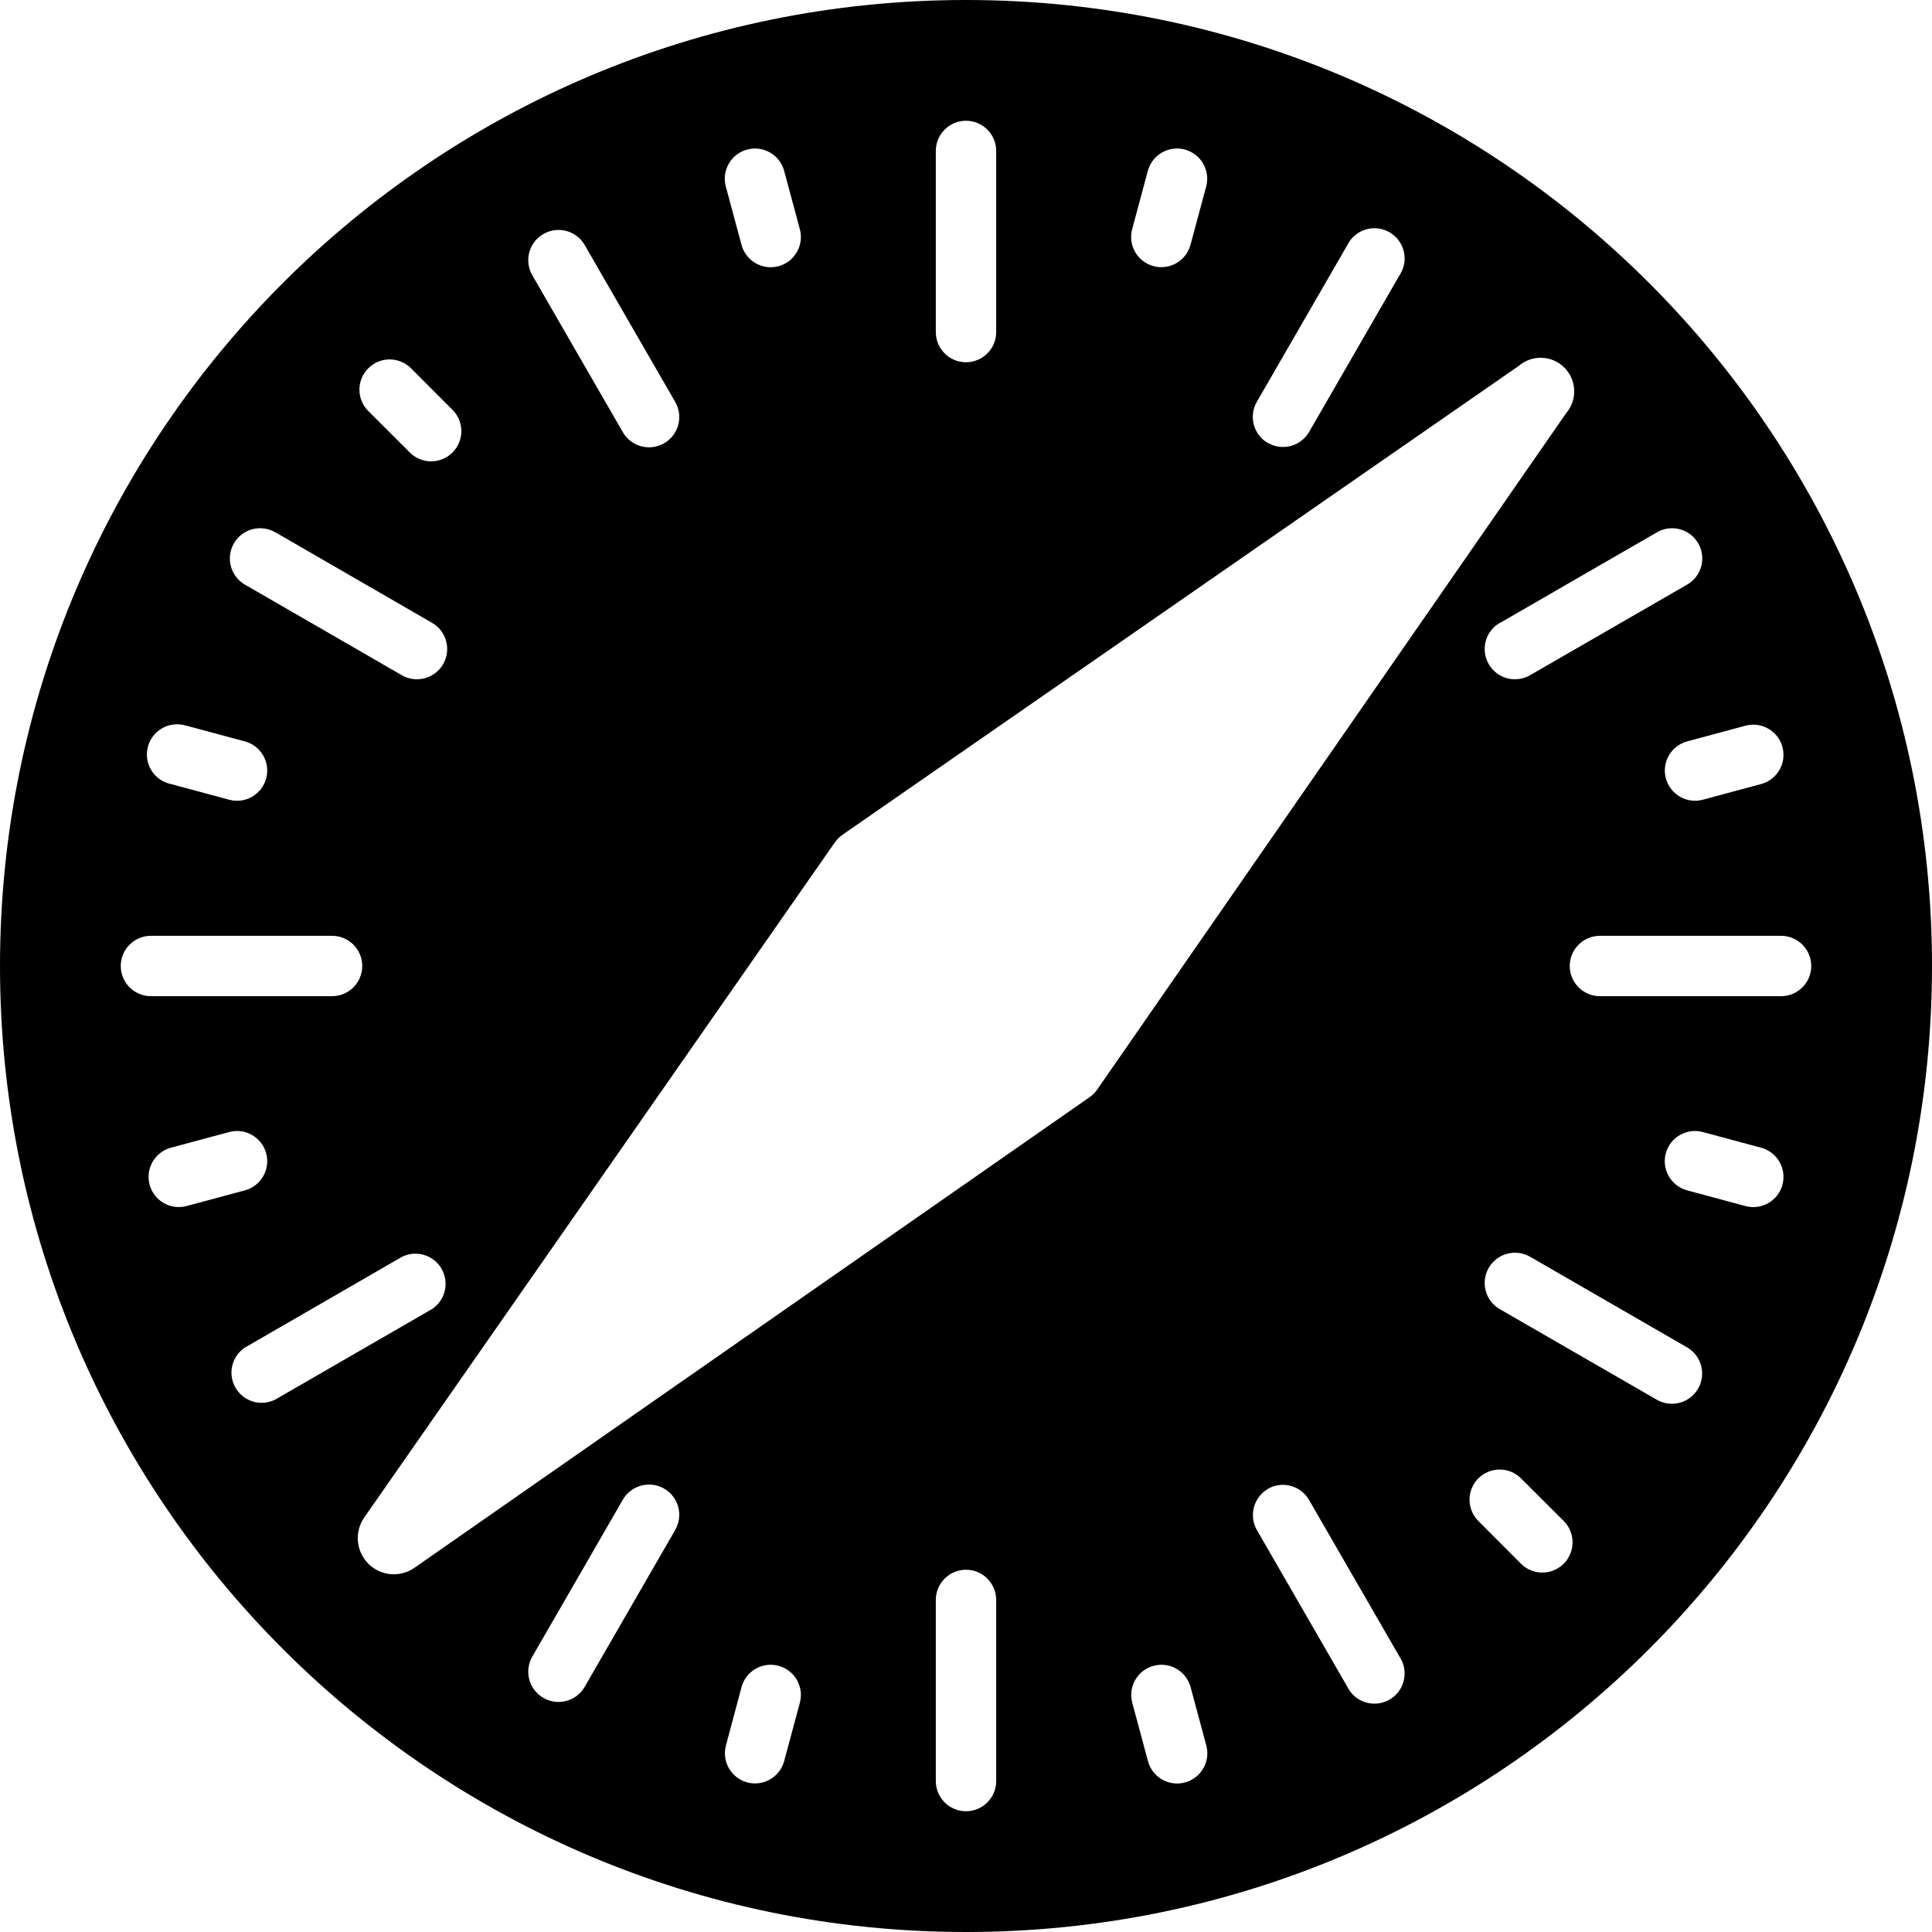
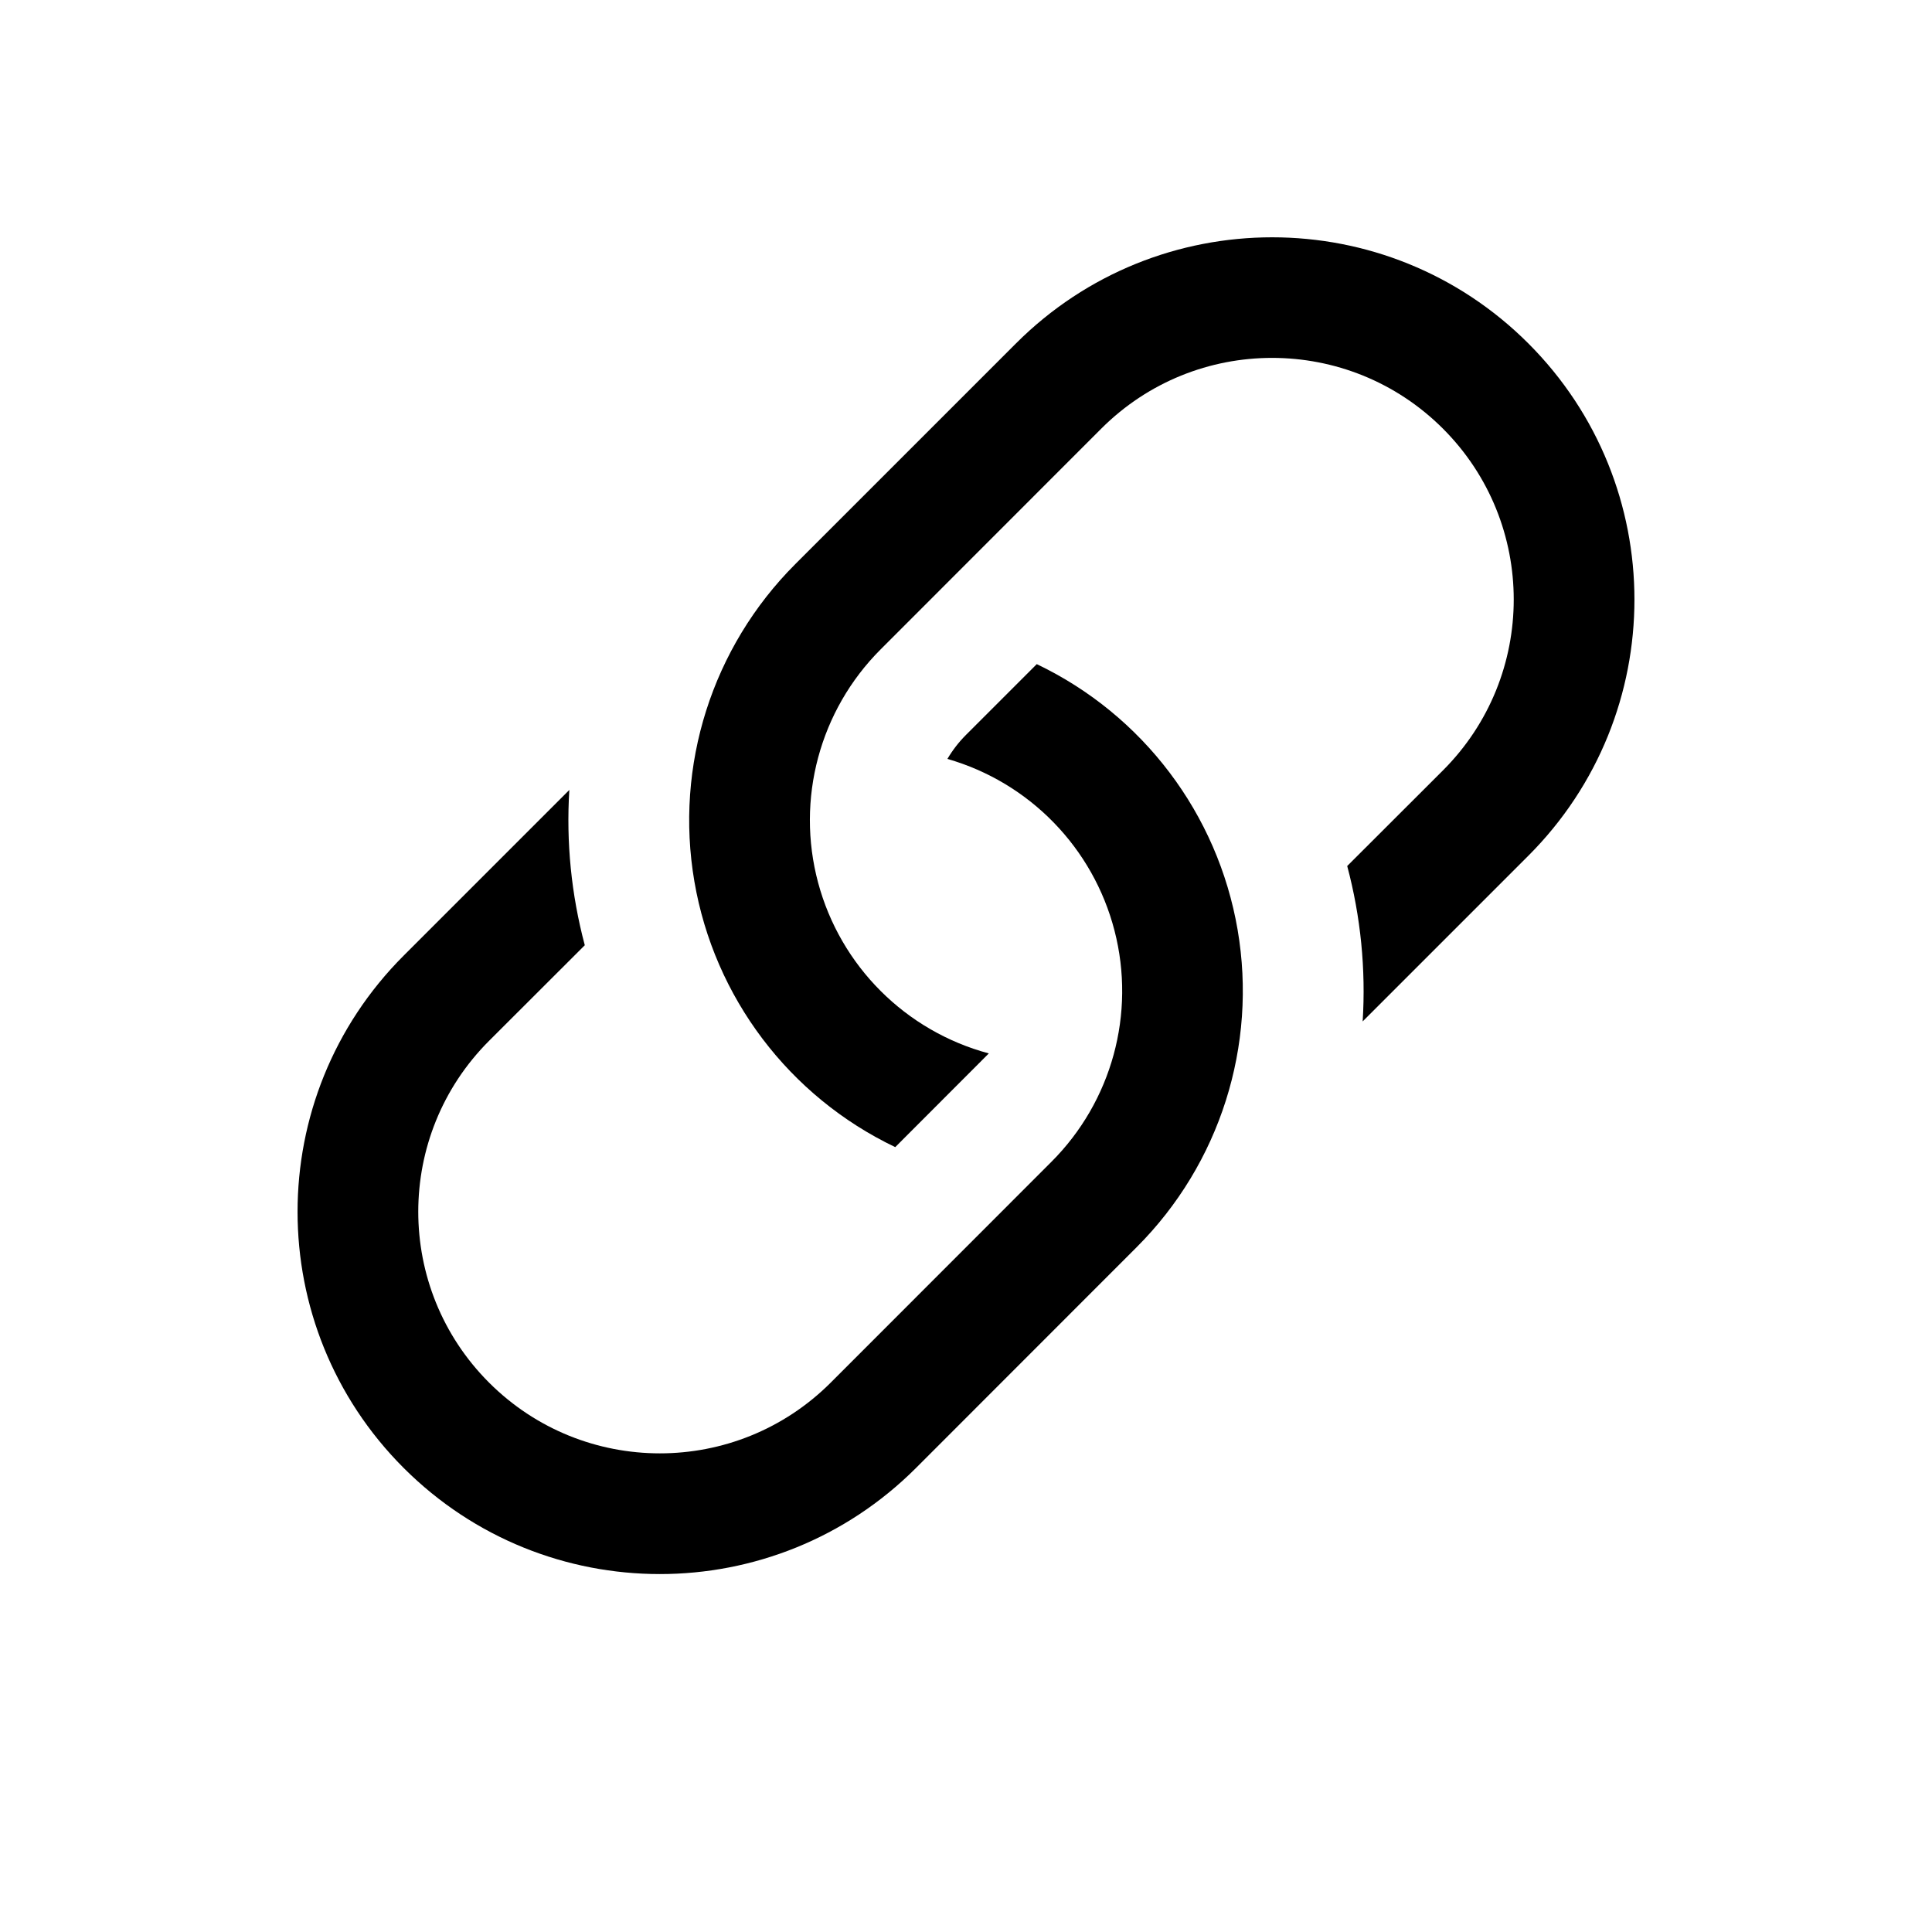
- <svg xmlns="http://www.w3.org/2000/svg" width="16" height="16" fill="black" class="bi bi-browser-safari" viewBox="0 0 16 16">
-   <path d="M8 16A8 8 0 1 0 8 0a8 8 0 0 0 0 16Zm.25-14.75v1.5a.25.25 0 0 1-.5 0v-1.5a.25.25 0 0 1 .5 0Zm0 12v1.5a.25.25 0 1 1-.5 0v-1.5a.25.25 0 1 1 .5 0ZM4.5 1.938a.25.25 0 0 1 .342.091l.75 1.3a.25.25 0 0 1-.434.25l-.75-1.3a.25.25 0 0 1 .092-.341Zm6 10.392a.25.25 0 0 1 .341.092l.75 1.299a.25.25 0 1 1-.432.25l-.75-1.3a.25.25 0 0 1 .091-.34ZM2.28 4.408l1.298.75a.25.25 0 0 1-.25.434l-1.299-.75a.25.25 0 0 1 .25-.434Zm10.392 6 1.299.75a.25.25 0 1 1-.25.434l-1.3-.75a.25.25 0 0 1 .25-.434ZM1 8a.25.25 0 0 1 .25-.25h1.5a.25.25 0 0 1 0 .5h-1.5A.25.25 0 0 1 1 8Zm12 0a.25.25 0 0 1 .25-.25h1.5a.25.25 0 1 1 0 .5h-1.5A.25.25 0 0 1 13 8ZM2.03 11.159l1.298-.75a.25.25 0 0 1 .25.432l-1.299.75a.25.25 0 0 1-.25-.432Zm10.392-6 1.299-.75a.25.25 0 1 1 .25.433l-1.3.75a.25.25 0 0 1-.25-.434ZM4.5 14.061a.25.25 0 0 1-.092-.341l.75-1.3a.25.25 0 0 1 .434.25l-.75 1.3a.25.25 0 0 1-.342.091Zm6-10.392a.25.25 0 0 1-.091-.342l.75-1.299a.25.25 0 1 1 .432.25l-.75 1.3a.25.25 0 0 1-.341.09ZM6.494 1.415l.13.483a.25.25 0 1 1-.483.13l-.13-.483a.25.25 0 0 1 .483-.13ZM9.86 13.972l.13.483a.25.25 0 1 1-.483.13l-.13-.483a.25.25 0 0 1 .483-.13ZM3.05 3.05a.25.25 0 0 1 .354 0l.353.354a.25.25 0 0 1-.353.353l-.354-.353a.25.25 0 0 1 0-.354Zm9.193 9.193a.25.25 0 0 1 .353 0l.354.353a.25.25 0 1 1-.354.354l-.353-.354a.25.25 0 0 1 0-.353ZM1.545 6.01l.483.13a.25.25 0 1 1-.13.483l-.483-.13a.25.25 0 1 1 .13-.482Zm12.557 3.365.483.13a.25.25 0 1 1-.13.483l-.483-.13a.25.25 0 1 1 .13-.483Zm-12.863.436a.25.25 0 0 1 .176-.306l.483-.13a.25.25 0 1 1 .13.483l-.483.13a.25.25 0 0 1-.306-.177Zm12.557-3.365a.25.25 0 0 1 .176-.306l.483-.13a.25.25 0 1 1 .13.483l-.483.13a.25.25 0 0 1-.306-.177ZM3.045 12.944a.299.299 0 0 1-.029-.376l3.898-5.592a.25.25 0 0 1 .062-.062l5.602-3.884a.278.278 0 0 1 .392.392L9.086 9.024a.25.25 0 0 1-.062.062l-5.592 3.898a.299.299 0 0 1-.382-.034l-.005-.006Zm3.143 1.817a.25.25 0 0 1-.176-.306l.129-.483a.25.25 0 0 1 .483.13l-.13.483a.25.25 0 0 1-.306.176ZM9.553 2.204a.25.25 0 0 1-.177-.306l.13-.483a.25.25 0 1 1 .483.13l-.13.483a.25.25 0 0 1-.306.176Z" />
+ <svg xmlns="http://www.w3.org/2000/svg" width="16" height="16" fill="black" class="bi bi-link-45deg" viewBox="0 0 16 16">
+   <path d="M4.715 6.542 3.343 7.914a3 3 0 1 0 4.243 4.243l1.828-1.829A3 3 0 0 0 8.586 5.5L8 6.086a1.002 1.002 0 0 0-.154.199 2 2 0 0 1 .861 3.337L6.88 11.45a2 2 0 1 1-2.83-2.83l.793-.792a4.018 4.018 0 0 1-.128-1.287z" />
+   <path d="M6.586 4.672A3 3 0 0 0 7.414 9.5l.775-.776a2 2 0 0 1-.896-3.346L9.12 3.55a2 2 0 1 1 2.83 2.83l-.793.792c.112.42.155.855.128 1.287l1.372-1.372a3 3 0 1 0-4.243-4.243L6.586 4.672z" />
</svg>
